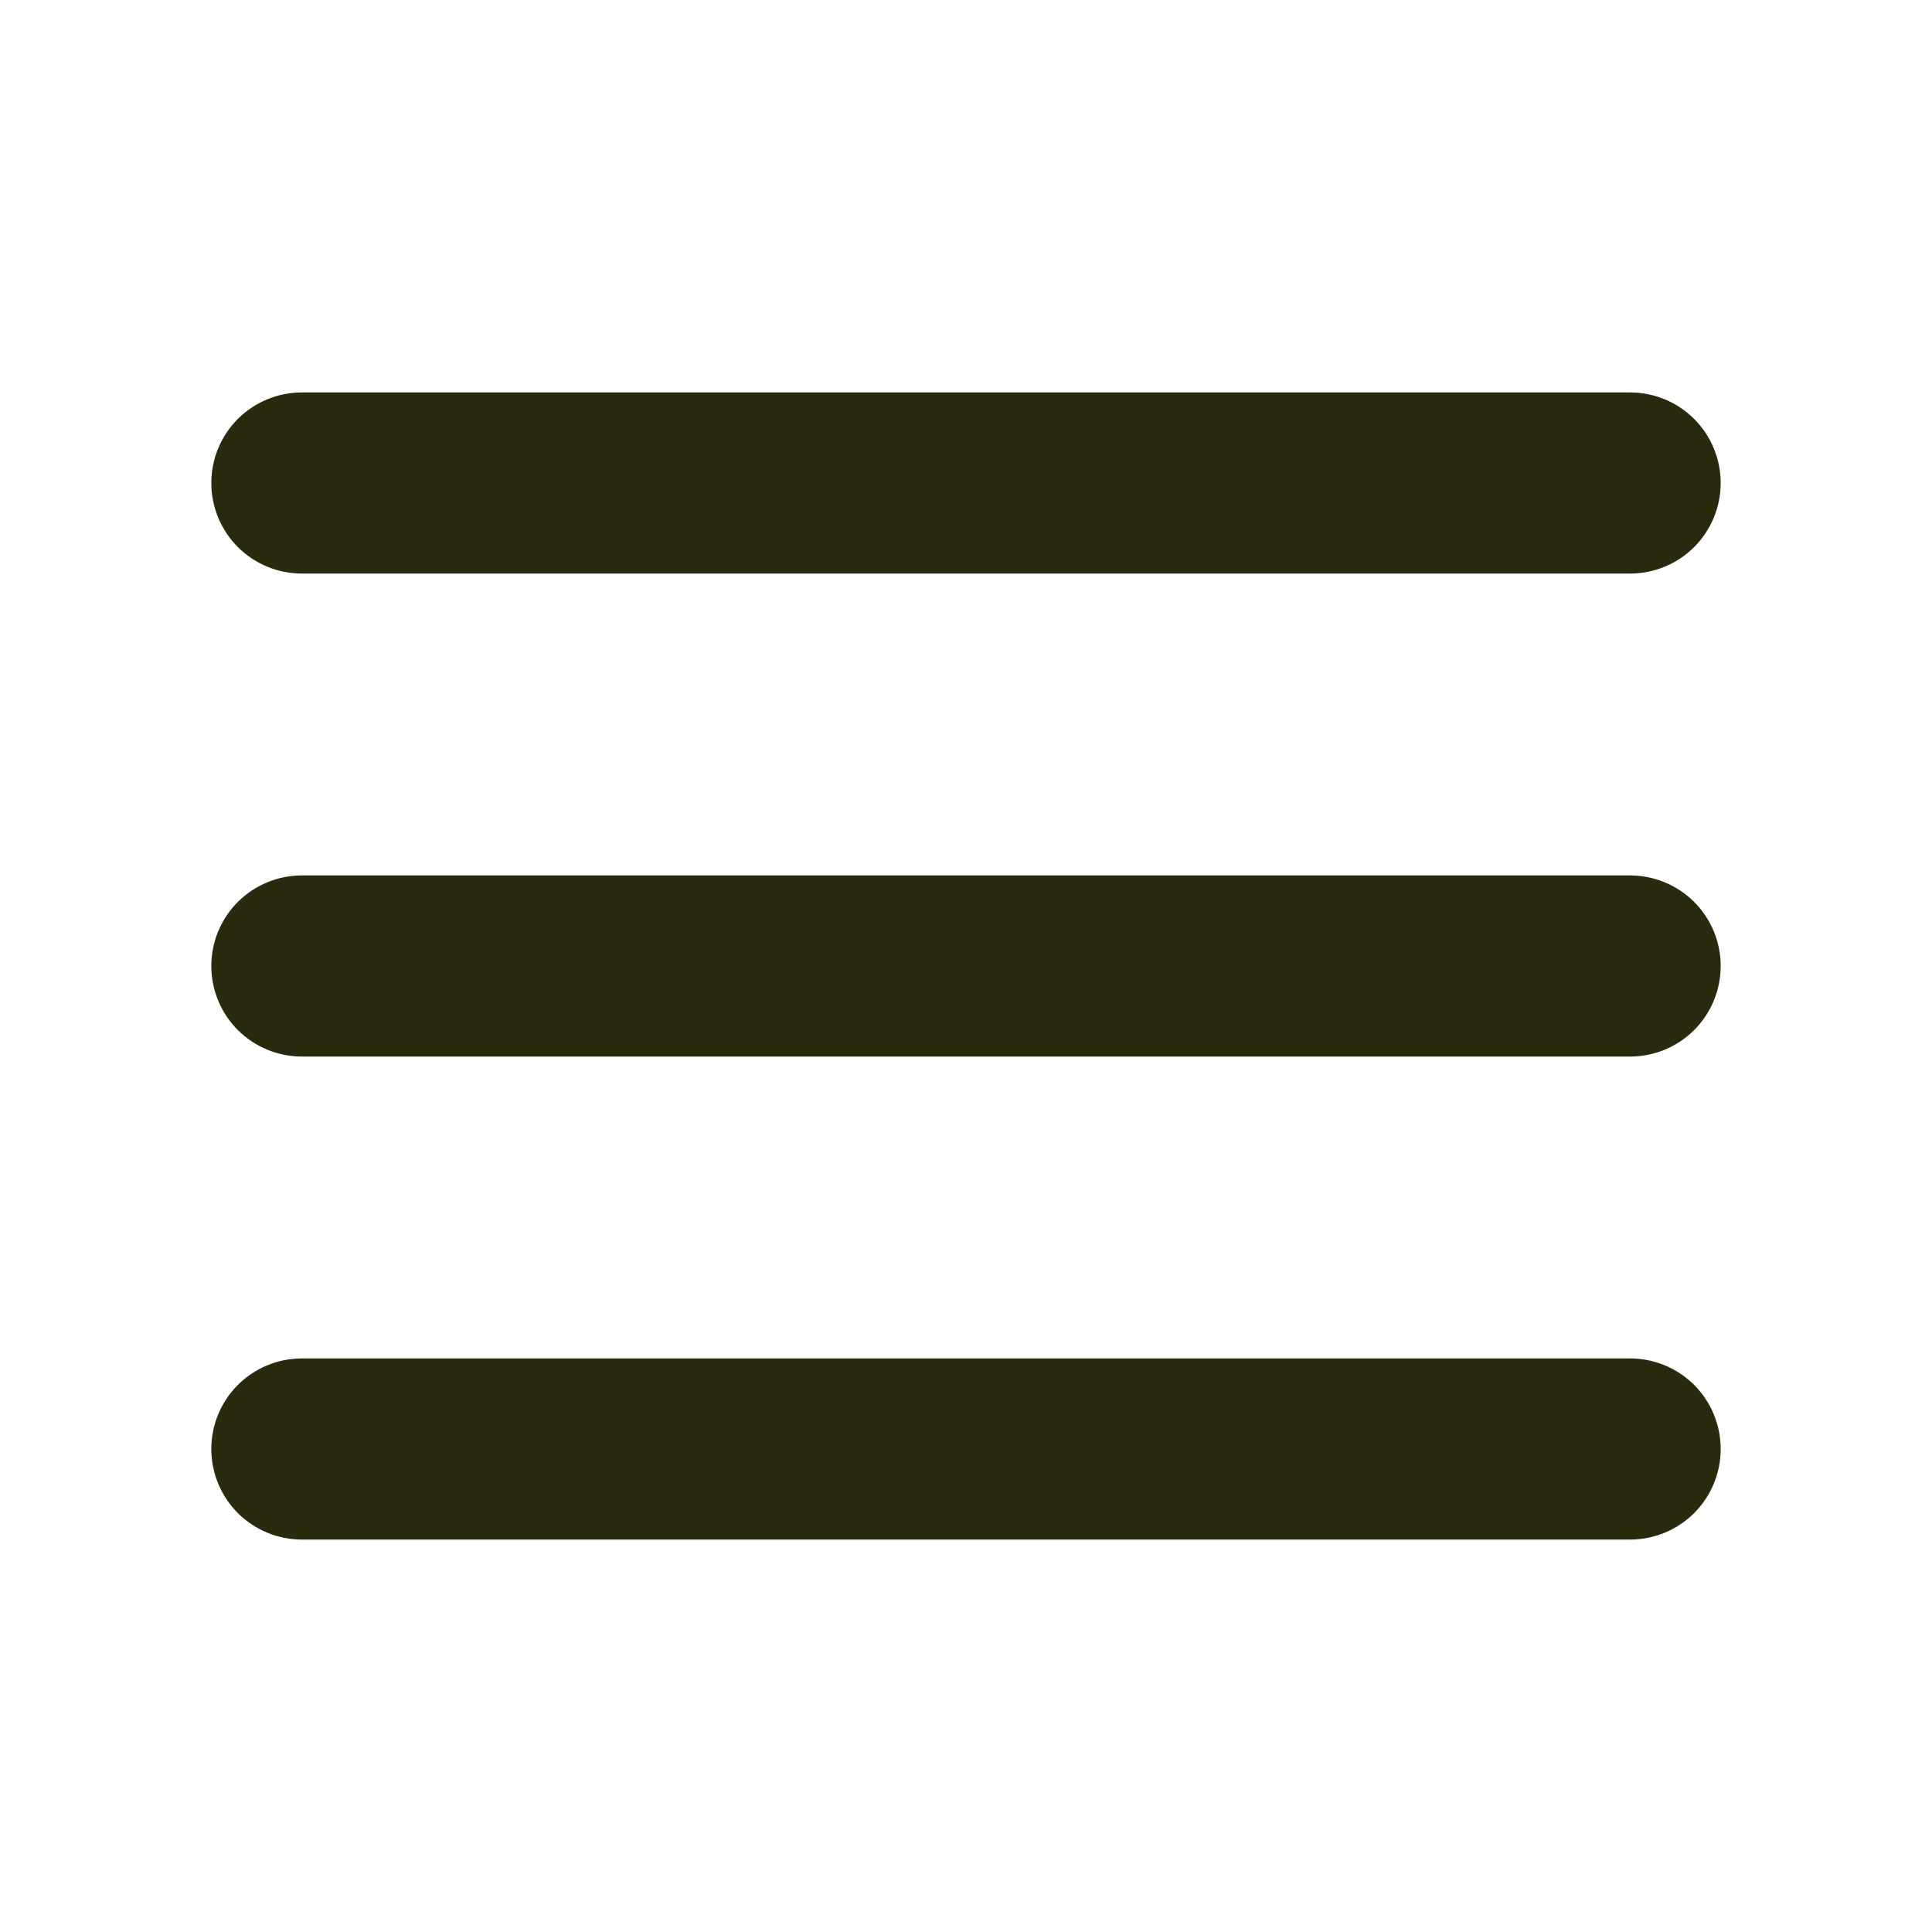
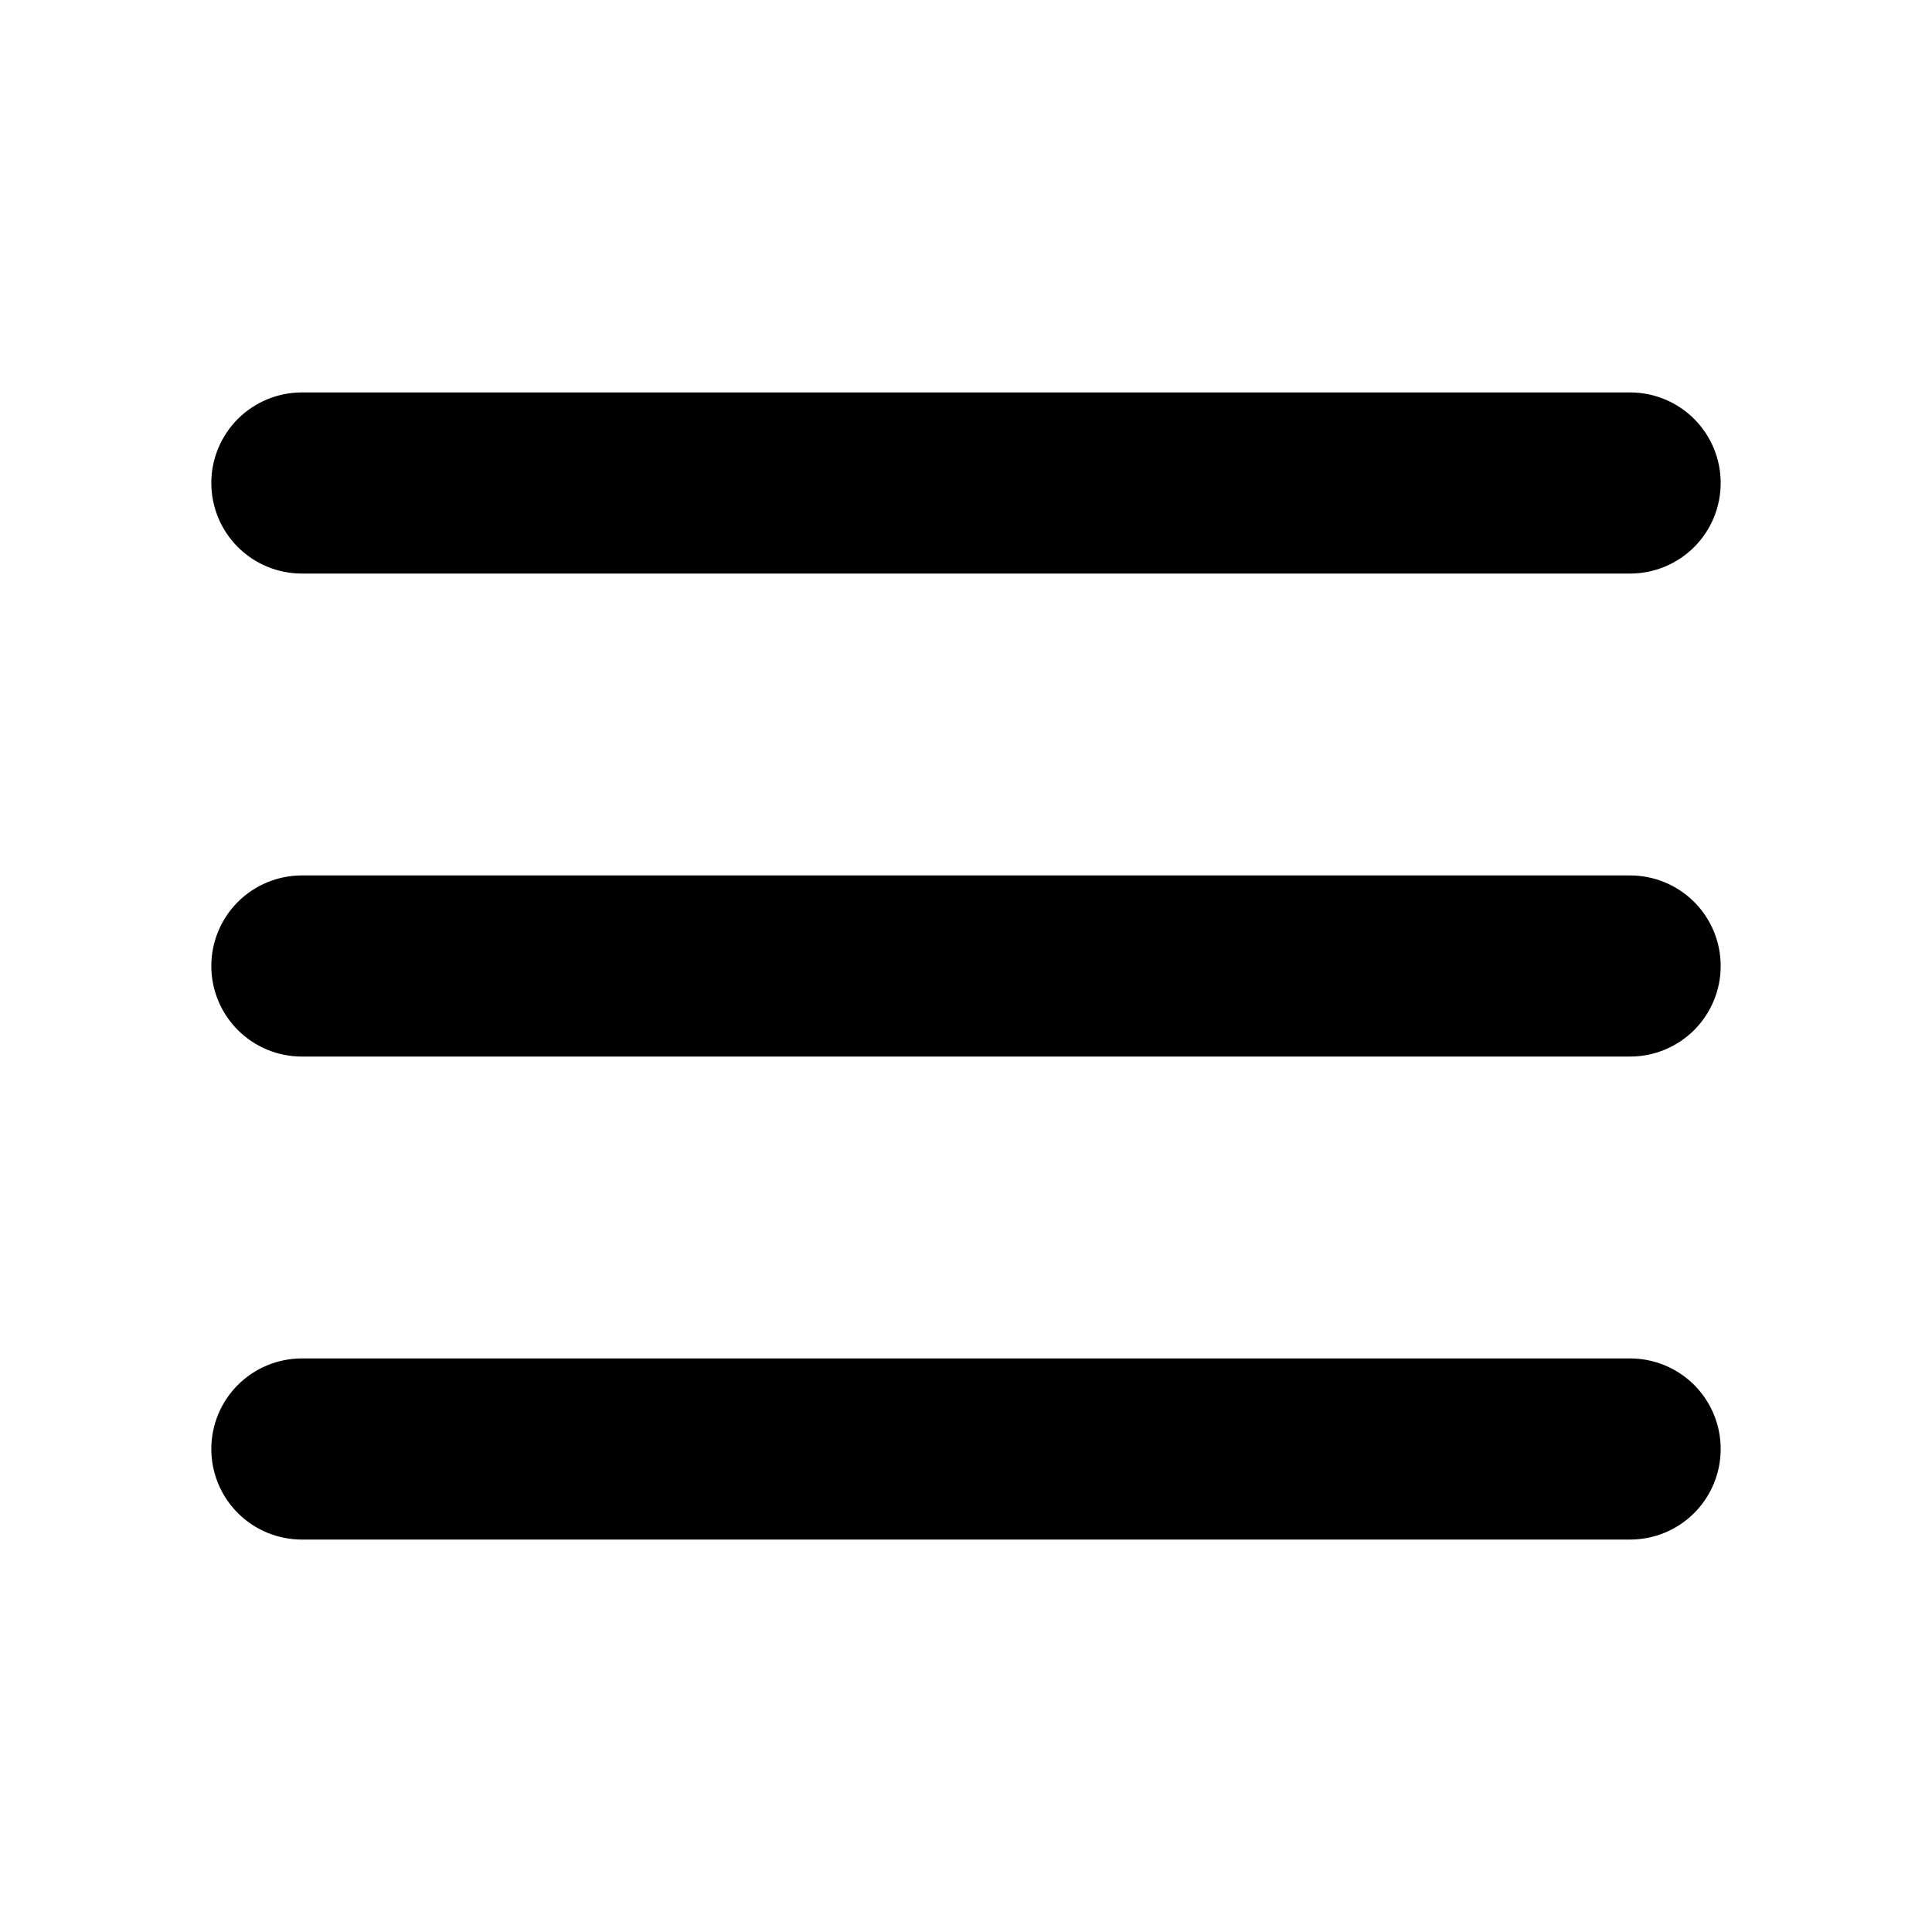
<svg xmlns="http://www.w3.org/2000/svg" width="32" height="32" viewBox="0 0 32 32" fill="none">
-   <path d="M28.5 16C28.5 16.398 28.342 16.779 28.061 17.061C27.779 17.342 27.398 17.5 27 17.5H5C4.602 17.5 4.221 17.342 3.939 17.061C3.658 16.779 3.5 16.398 3.5 16C3.5 15.602 3.658 15.221 3.939 14.939C4.221 14.658 4.602 14.5 5 14.5H27C27.398 14.5 27.779 14.658 28.061 14.939C28.342 15.221 28.5 15.602 28.5 16ZM5 9.5H27C27.398 9.5 27.779 9.342 28.061 9.061C28.342 8.779 28.5 8.398 28.5 8C28.5 7.602 28.342 7.221 28.061 6.939C27.779 6.658 27.398 6.5 27 6.5H5C4.602 6.5 4.221 6.658 3.939 6.939C3.658 7.221 3.5 7.602 3.5 8C3.5 8.398 3.658 8.779 3.939 9.061C4.221 9.342 4.602 9.5 5 9.5ZM27 22.5H5C4.602 22.5 4.221 22.658 3.939 22.939C3.658 23.221 3.5 23.602 3.5 24C3.5 24.398 3.658 24.779 3.939 25.061C4.221 25.342 4.602 25.5 5 25.5H27C27.398 25.5 27.779 25.342 28.061 25.061C28.342 24.779 28.5 24.398 28.5 24C28.5 23.602 28.342 23.221 28.061 22.939C27.779 22.658 27.398 22.5 27 22.5Z" fill="#2A2A0F" />
+   <path d="M28.5 16C28.5 16.398 28.342 16.779 28.061 17.061C27.779 17.342 27.398 17.5 27 17.5H5C4.602 17.5 4.221 17.342 3.939 17.061C3.658 16.779 3.5 16.398 3.5 16C3.5 15.602 3.658 15.221 3.939 14.939C4.221 14.658 4.602 14.5 5 14.5H27C27.398 14.5 27.779 14.658 28.061 14.939C28.342 15.221 28.5 15.602 28.5 16ZM5 9.5H27C27.398 9.5 27.779 9.342 28.061 9.061C28.342 8.779 28.5 8.398 28.5 8C28.5 7.602 28.342 7.221 28.061 6.939C27.779 6.658 27.398 6.5 27 6.5H5C4.602 6.5 4.221 6.658 3.939 6.939C3.658 7.221 3.5 7.602 3.5 8C3.5 8.398 3.658 8.779 3.939 9.061C4.221 9.342 4.602 9.5 5 9.5ZM27 22.5H5C4.602 22.5 4.221 22.658 3.939 22.939C3.658 23.221 3.5 23.602 3.5 24C3.5 24.398 3.658 24.779 3.939 25.061C4.221 25.342 4.602 25.5 5 25.5H27C27.398 25.5 27.779 25.342 28.061 25.061C28.342 24.779 28.5 24.398 28.5 24C28.5 23.602 28.342 23.221 28.061 22.939C27.779 22.658 27.398 22.5 27 22.5Z" fill="currentColor" />
</svg>
